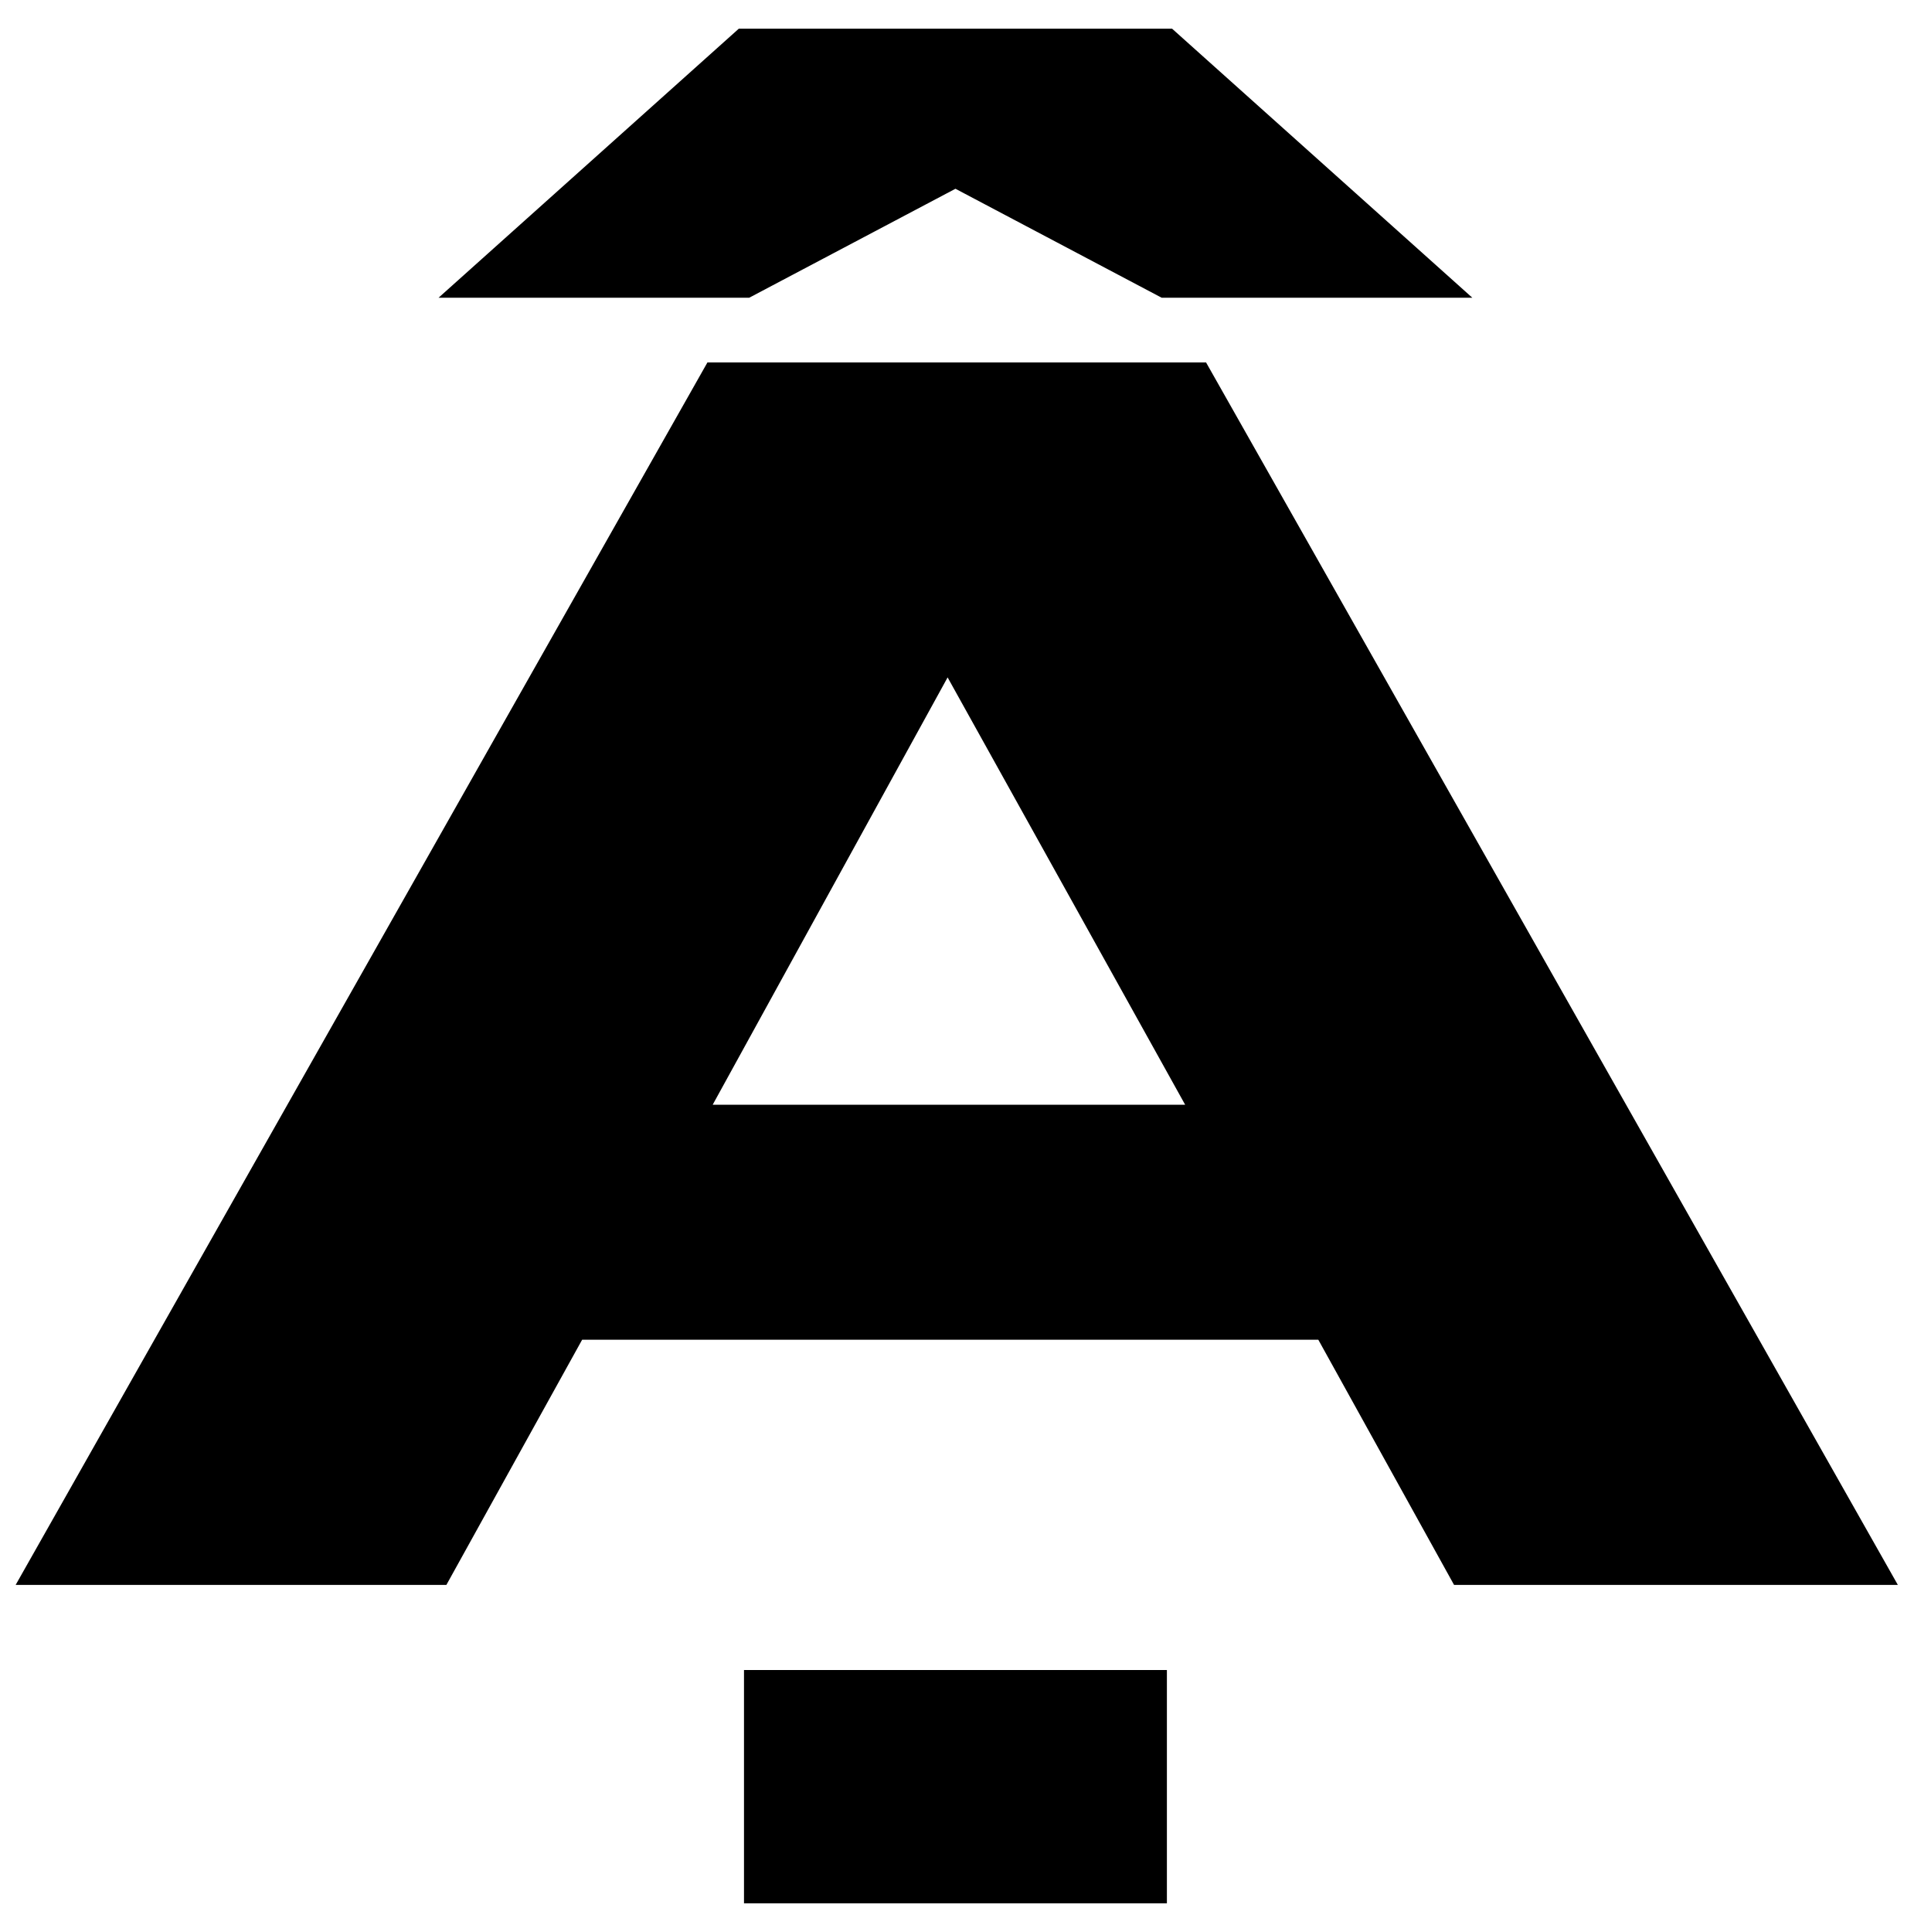
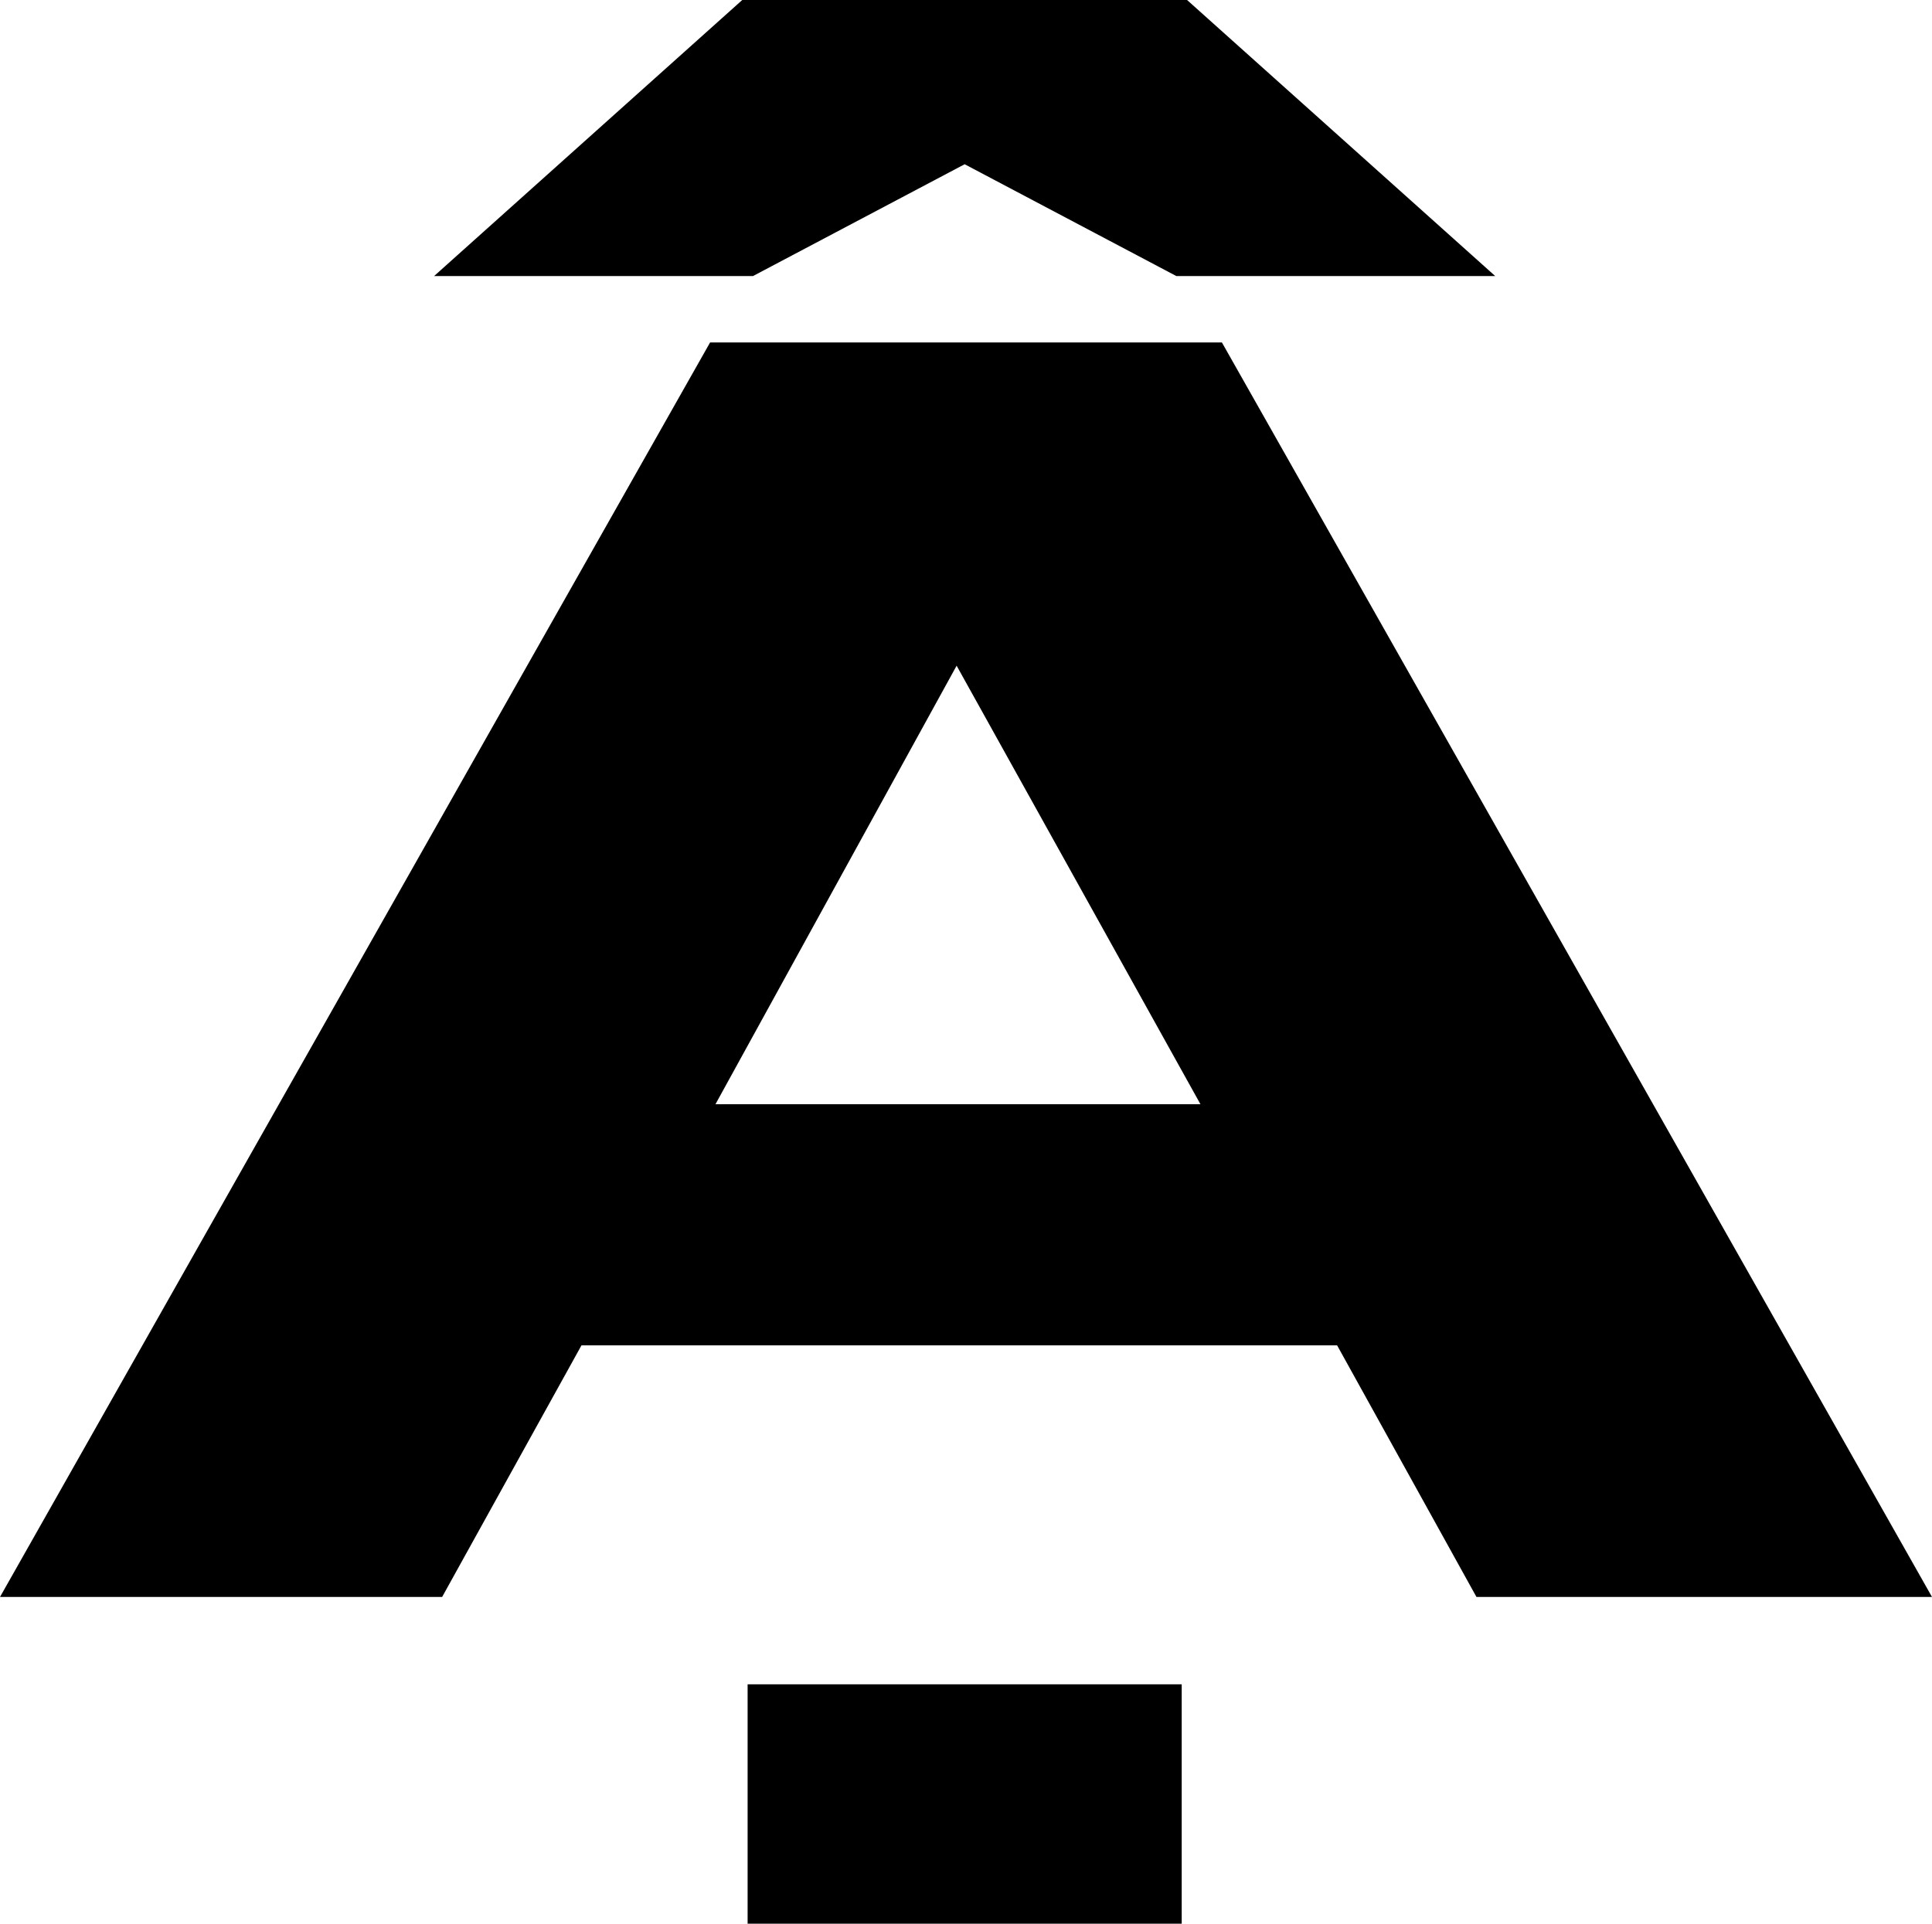
- <svg xmlns="http://www.w3.org/2000/svg" width="733" height="740" version="1.1" viewBox="0 0 733 740" preserveAspectRatio="none">
+ <svg xmlns="http://www.w3.org/2000/svg" width="721" height="718" version="1.1" viewBox="0 0 721 718" preserveAspectRatio="none">
  <g>
    <g id="Layer_1">
-       <path d="M285,639.658v89.342h162v-89.342h-162ZM273,423.149l90-163.686,91,163.686h-181ZM462,138.818h-191L6,607.051h165l52-93.907h282l52,93.907h170L462,138.818ZM564,114.037L449,11h-166l-115,103.037h119l79-41.737,79,41.737h119Z" />
+       <g id="Layer_1-2" data-name="Layer_1">
+         <path d="M279,628.658v89.342h162v-89.342h-162ZM267,412.149l90-163.686,91,163.686h-181v0ZM456,127.818h-191L0,596.051h165l52-93.907h282l52,93.907h170L456,127.818ZM558,103.037L443,0h-166l-115,103.037h119l79-41.737,79,41.737h119Z" />
+       </g>
    </g>
  </g>
</svg>
